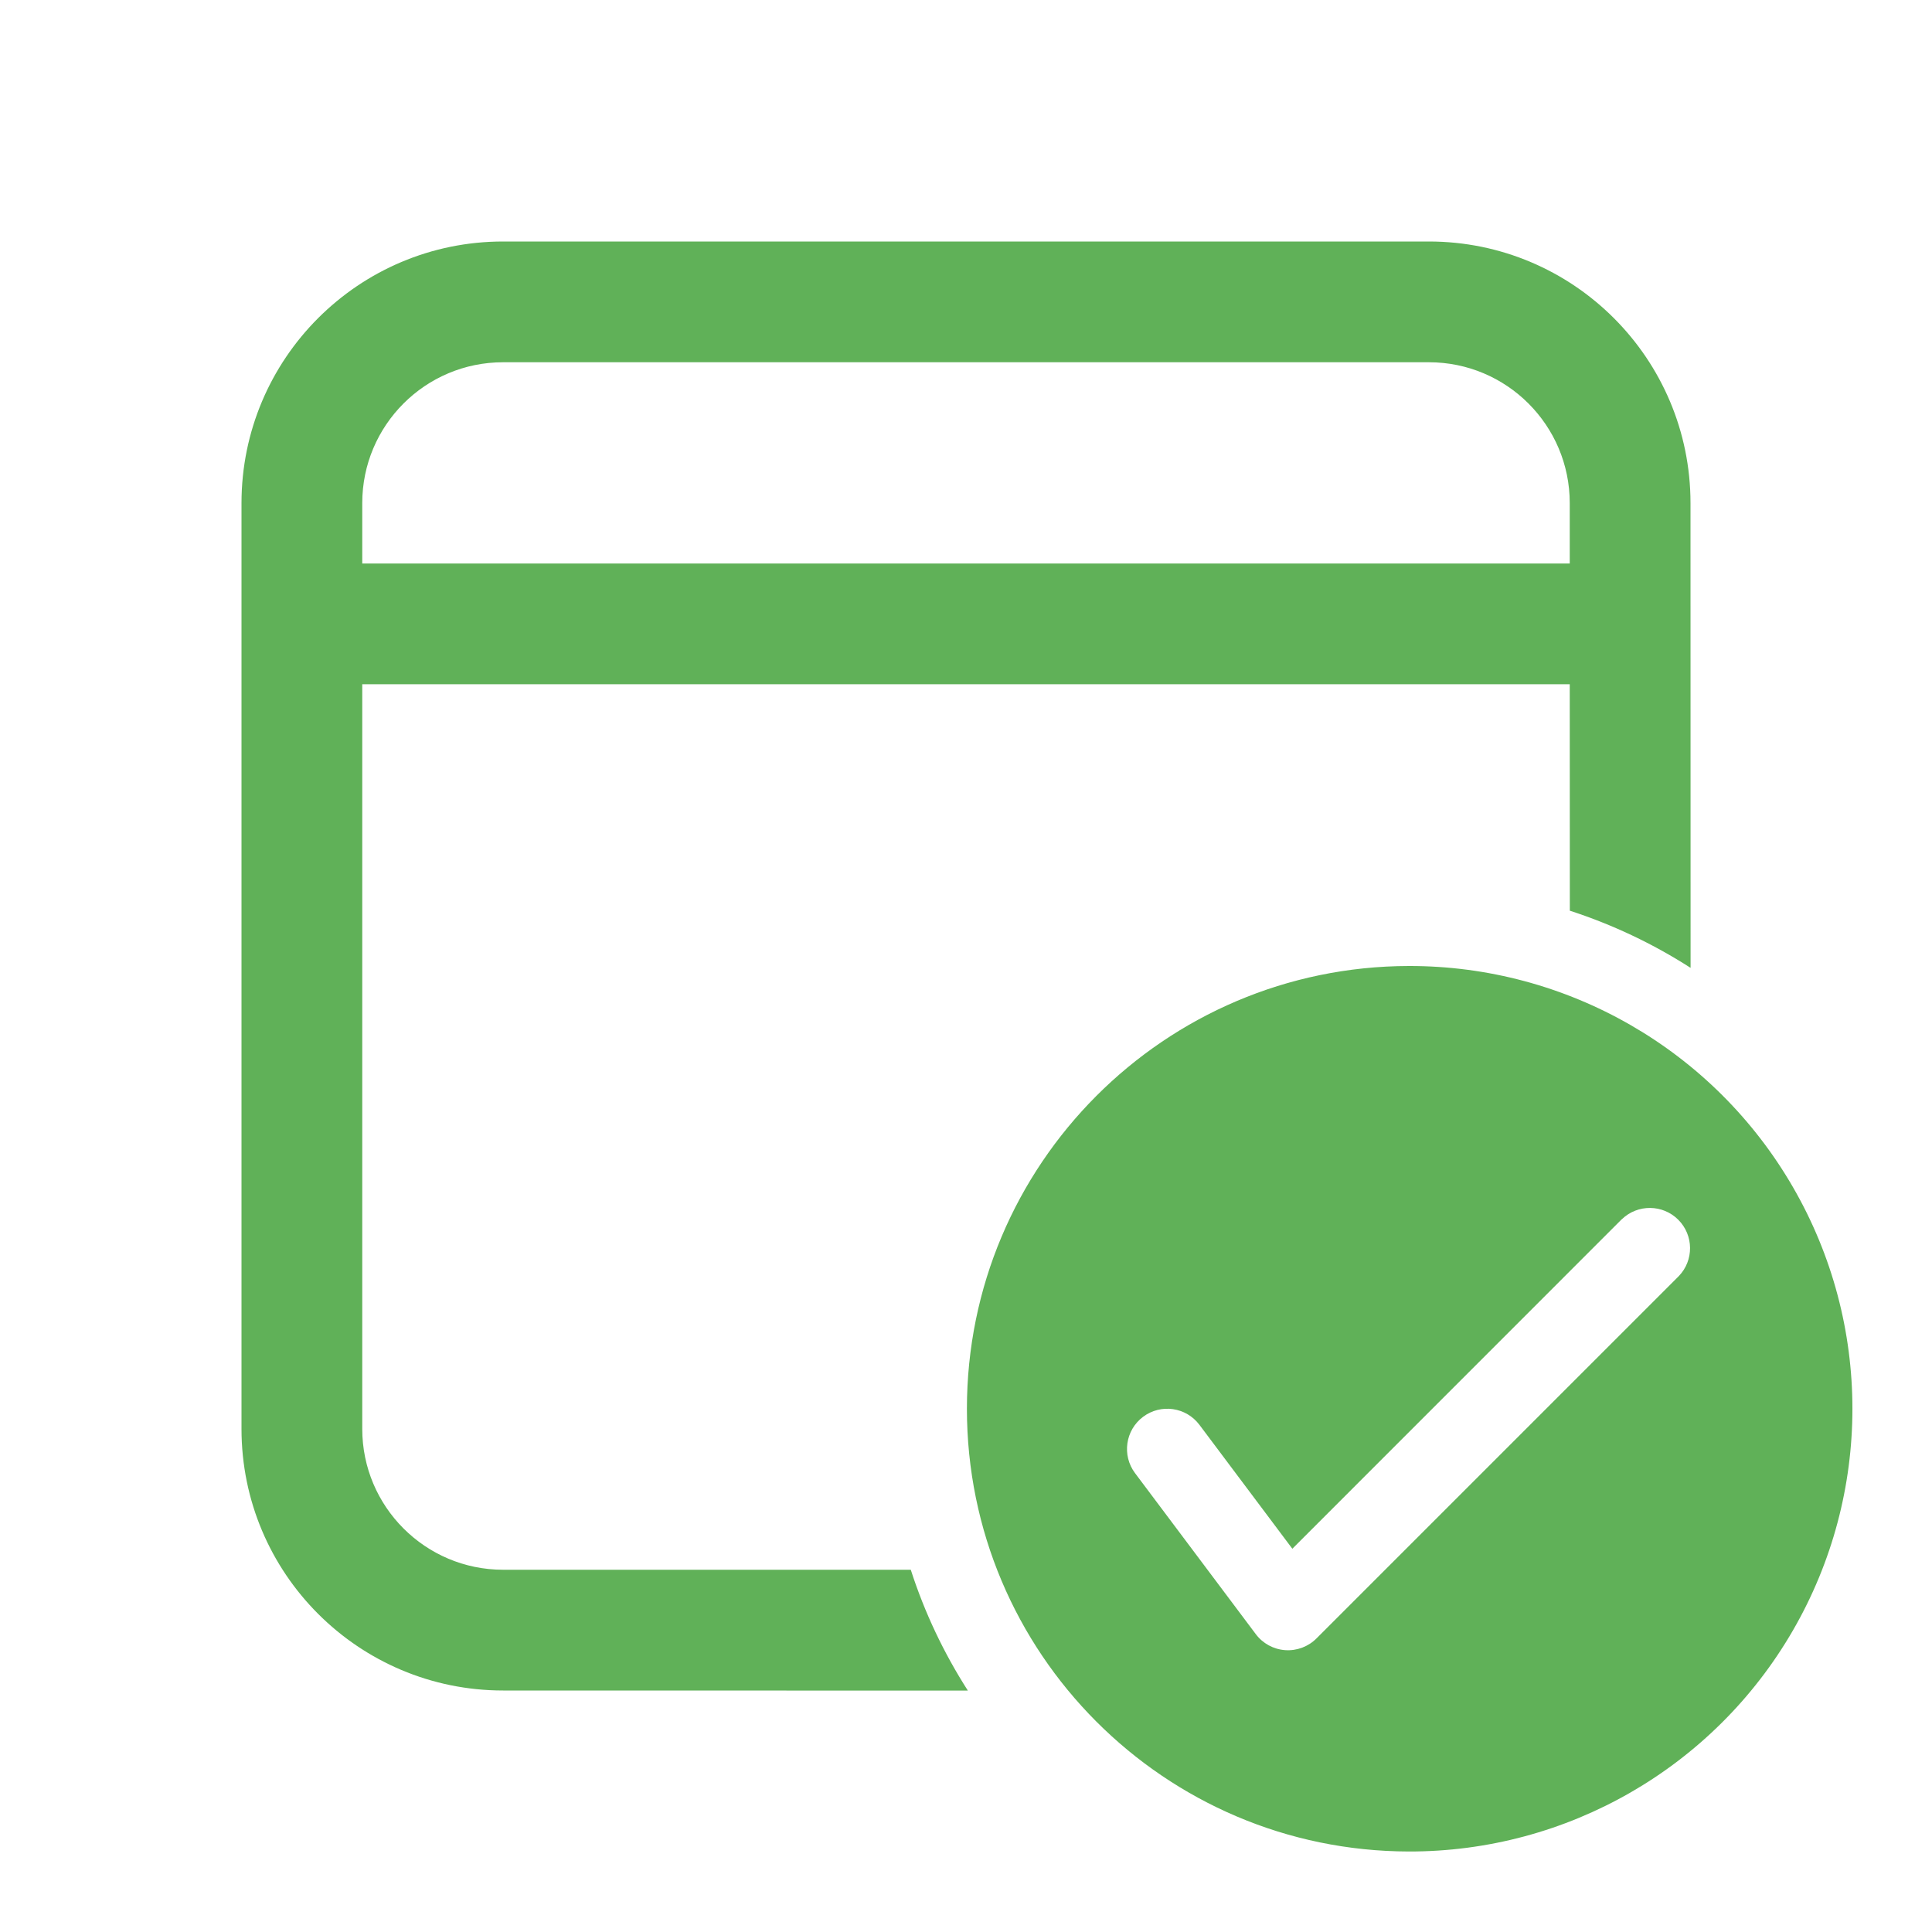
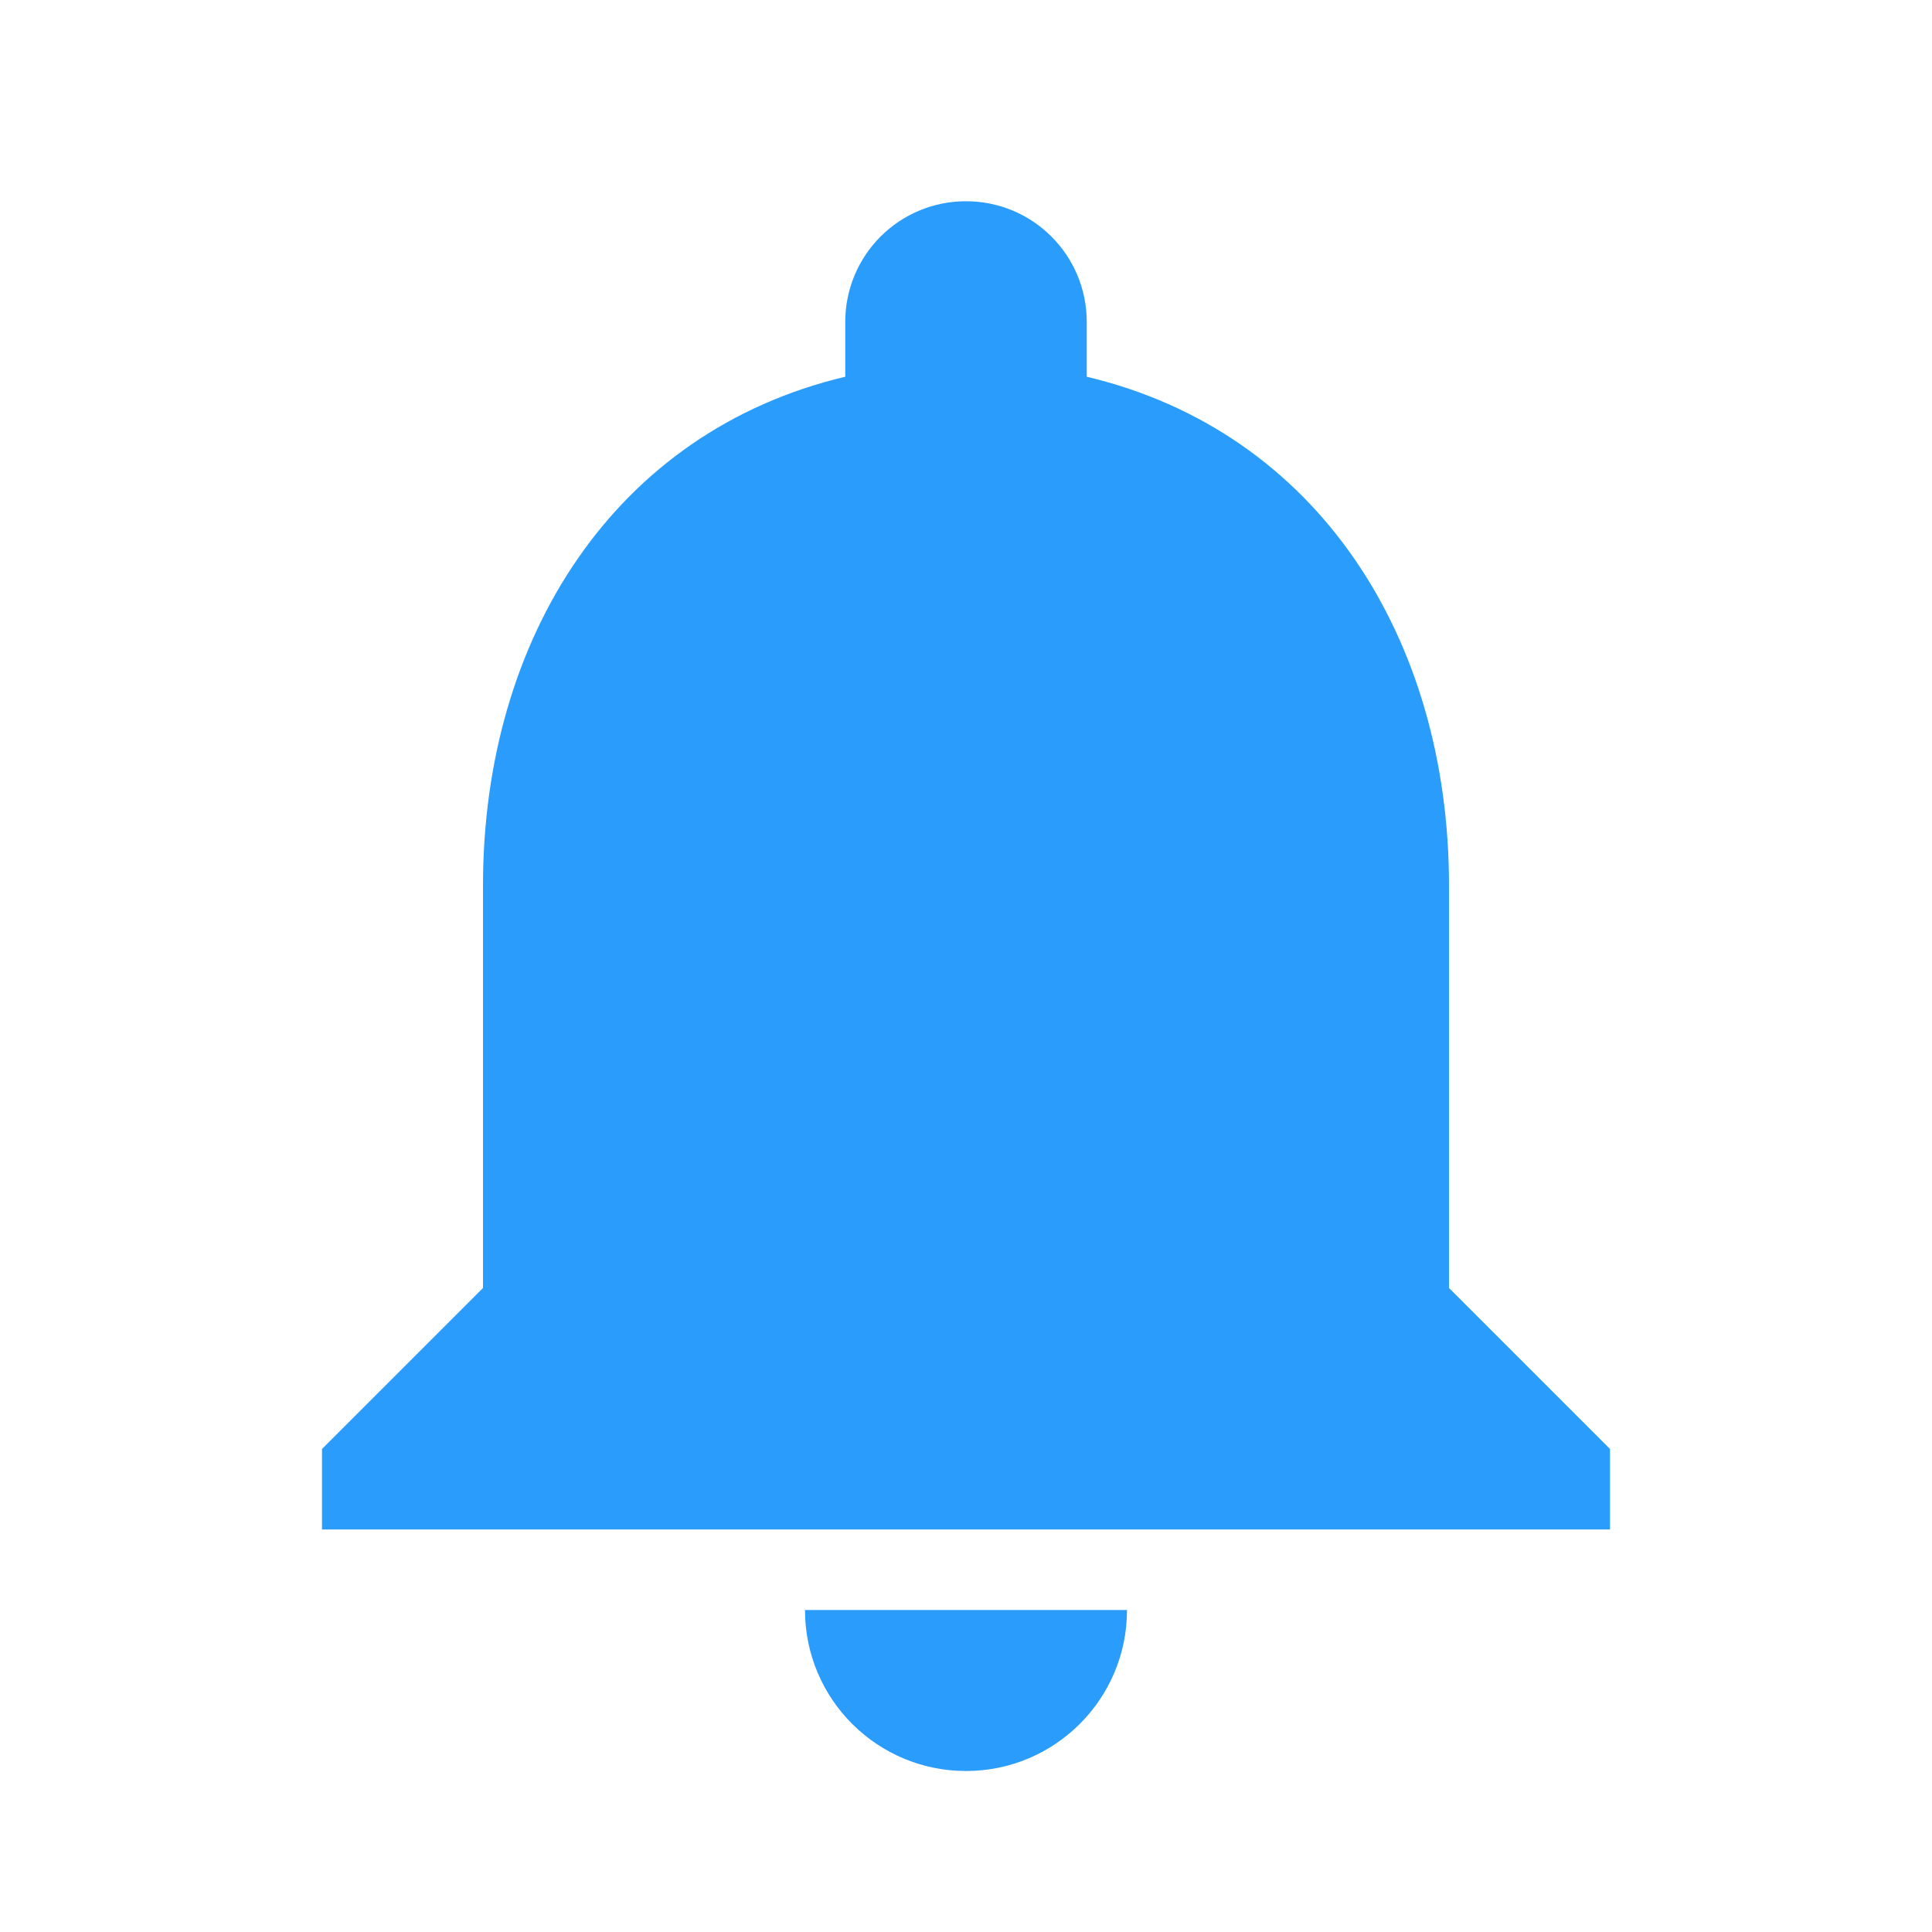
- <svg xmlns="http://www.w3.org/2000/svg" class="svg-icon" style="width: 1em;height: 1em;vertical-align: middle;fill: #60B158;overflow: hidden;" viewBox="0 0 1024 1024" version="1.1">
-   <path d="M746.667 512a234.667 234.667 0 1 1 0 469.333 234.667 234.667 0 0 1 0-469.333z m10.667-384A138.667 138.667 0 0 1 896 266.667l0.043 246.315a276.011 276.011 0 0 0-64-30.293L832 362.667h-640v394.667c0 41.216 33.451 74.667 74.667 74.667h216.064c7.339 22.784 17.579 44.288 30.251 64.043L266.667 896A138.667 138.667 0 0 1 128 757.333V266.667A138.667 138.667 0 0 1 266.667 128h490.667z m102.229 518.229l-174.592 174.635L635.733 755.2a21.333 21.333 0 0 0-34.133 25.6l64 85.333a21.333 21.333 0 0 0 32.171 2.261l192-192a21.333 21.333 0 0 0-30.165-30.165zM757.333 192H266.667A74.667 74.667 0 0 0 192 266.667V298.667h640v-32a74.667 74.667 0 0 0-74.667-74.667z" />
+ <svg xmlns="http://www.w3.org/2000/svg" class="svg-icon" style="width: 26px; height: 26px;vertical-align: middle;fill: currentColor;overflow: hidden;" viewBox="0 0 1024 1024" version="1.1">
+   <path d="M512 938.667c47.147 0 85.333-38.187 85.333-85.333h-170.667c0 47.147 38.187 85.333 85.333 85.333z m256-256V469.333c0-131.2-69.76-240.64-192-269.653V170.667c0-35.413-28.587-64-64-64s-64 28.587-64 64v29.013c-122.24 29.013-192 138.453-192 269.653v213.333l-85.333 85.333v42.667h682.667v-42.667l-85.333-85.333z" fill="#299CFC" />
</svg>
